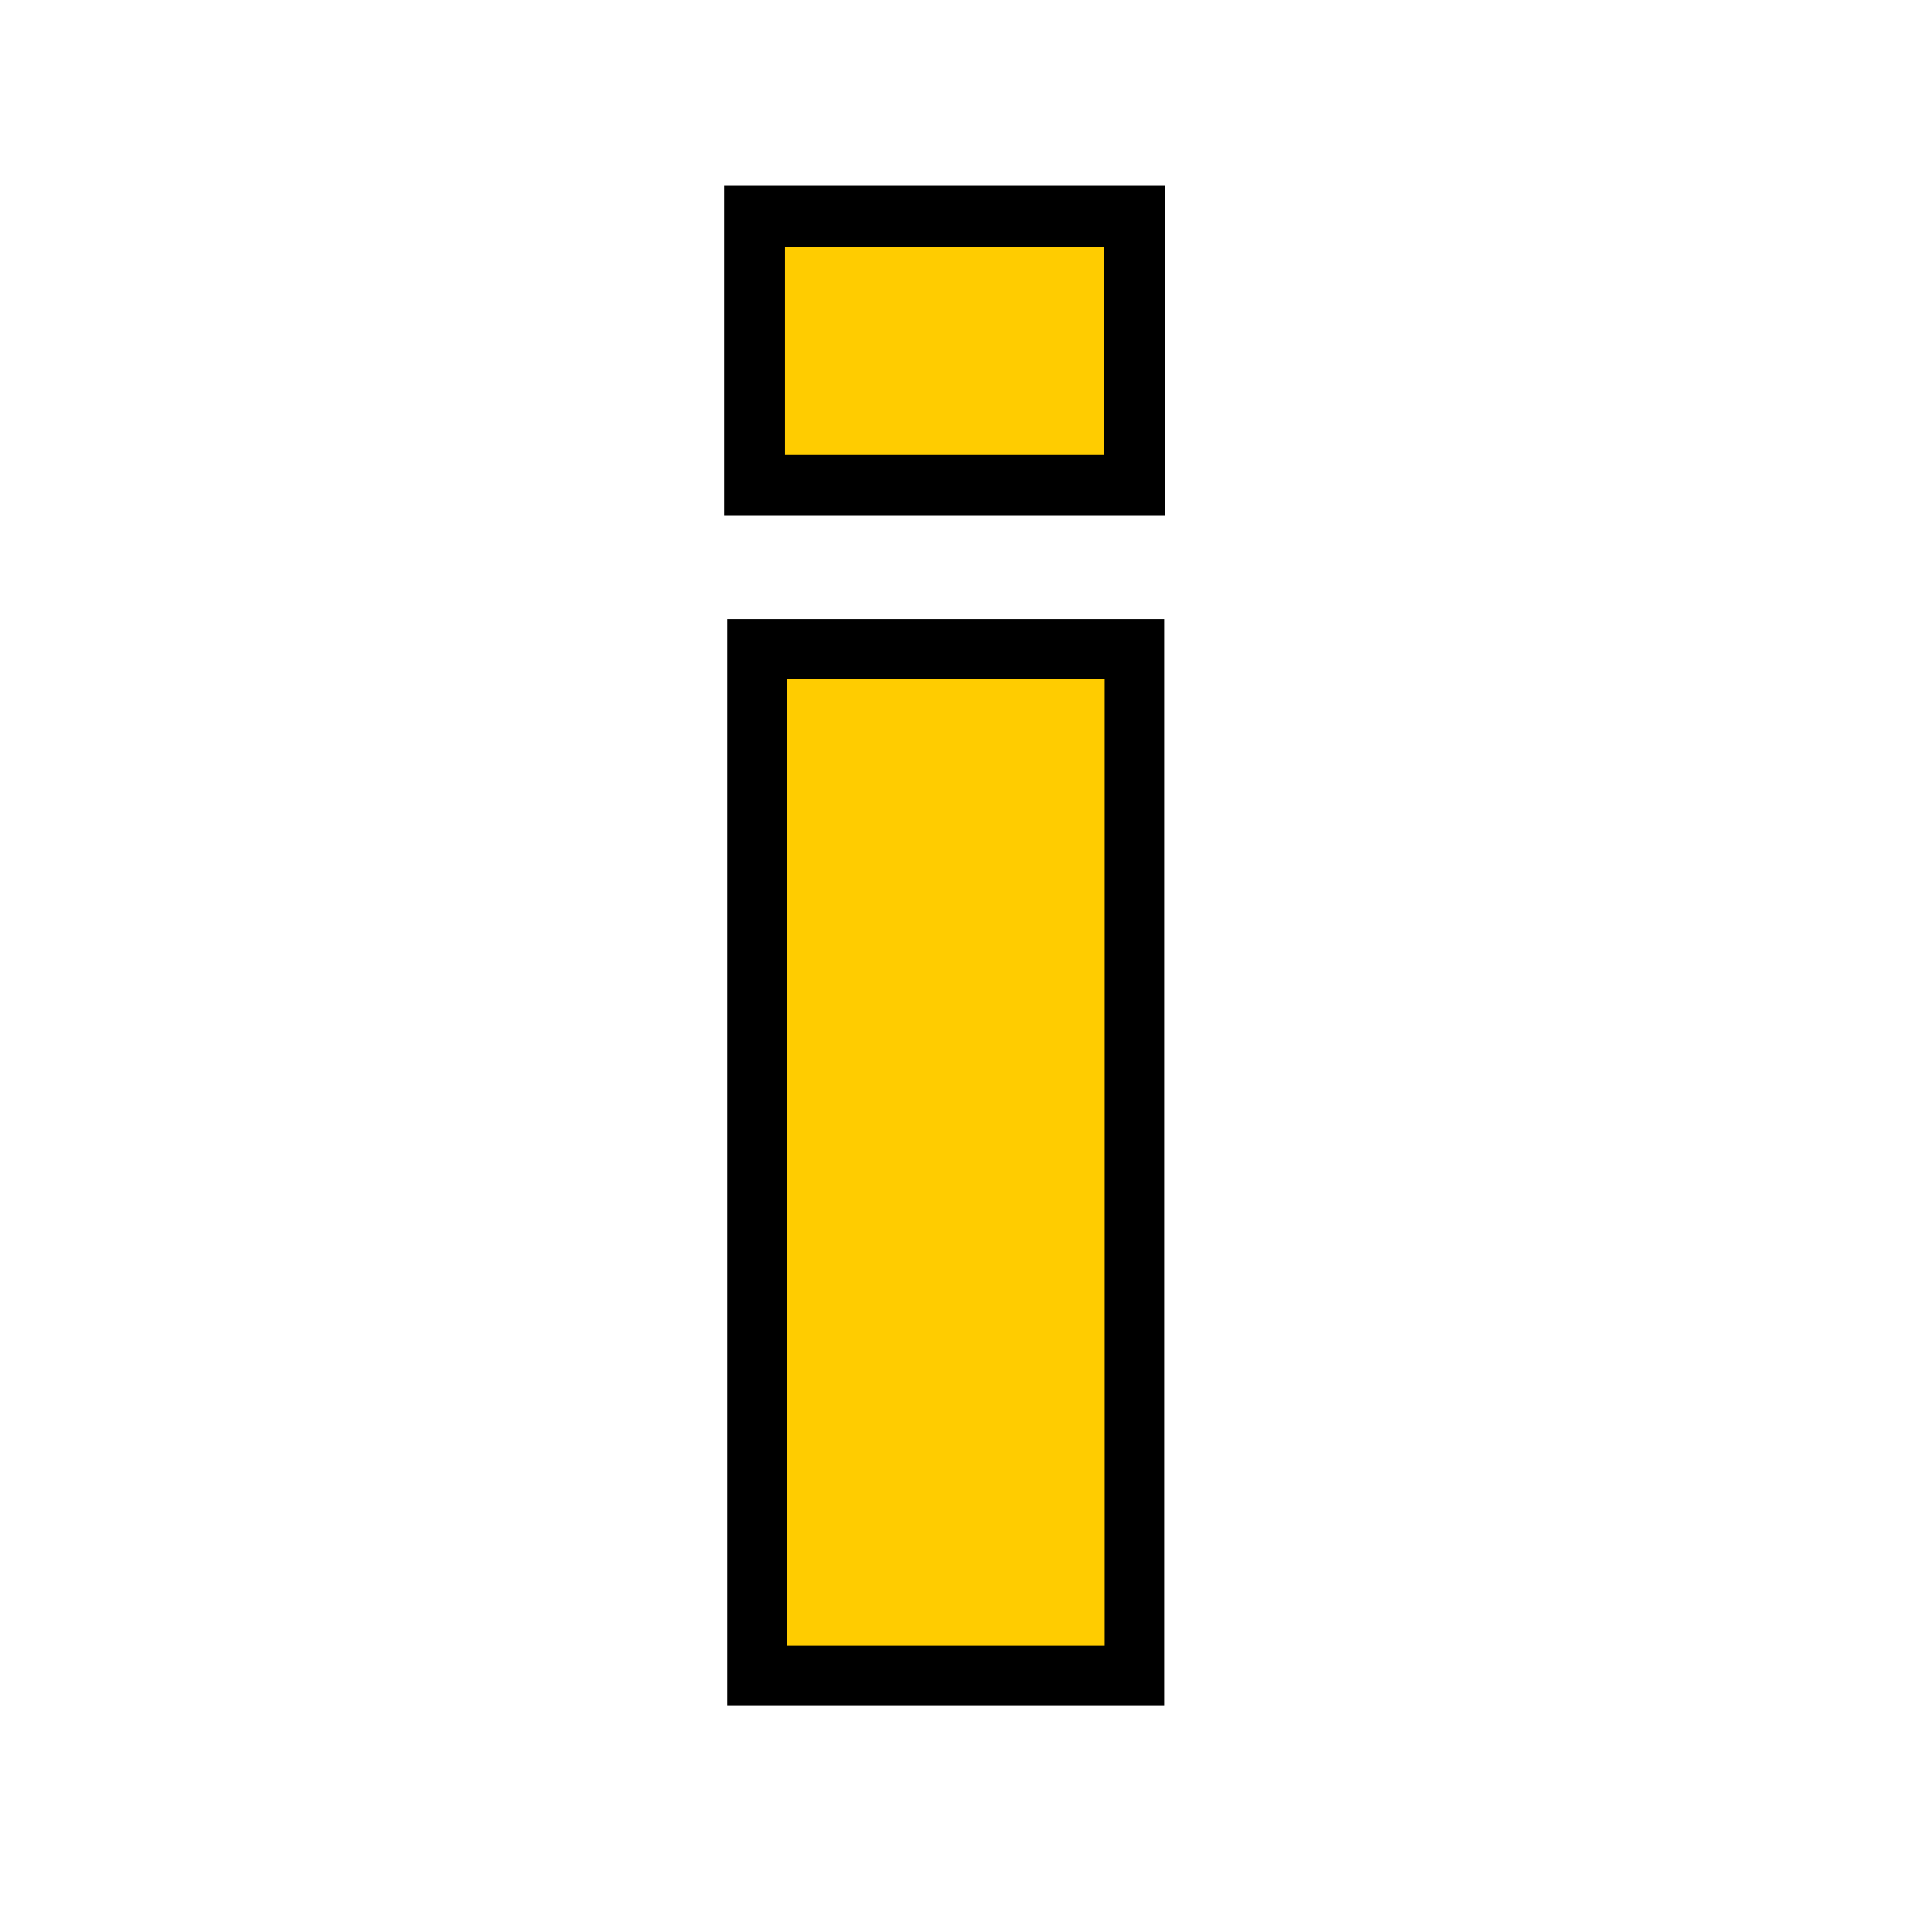
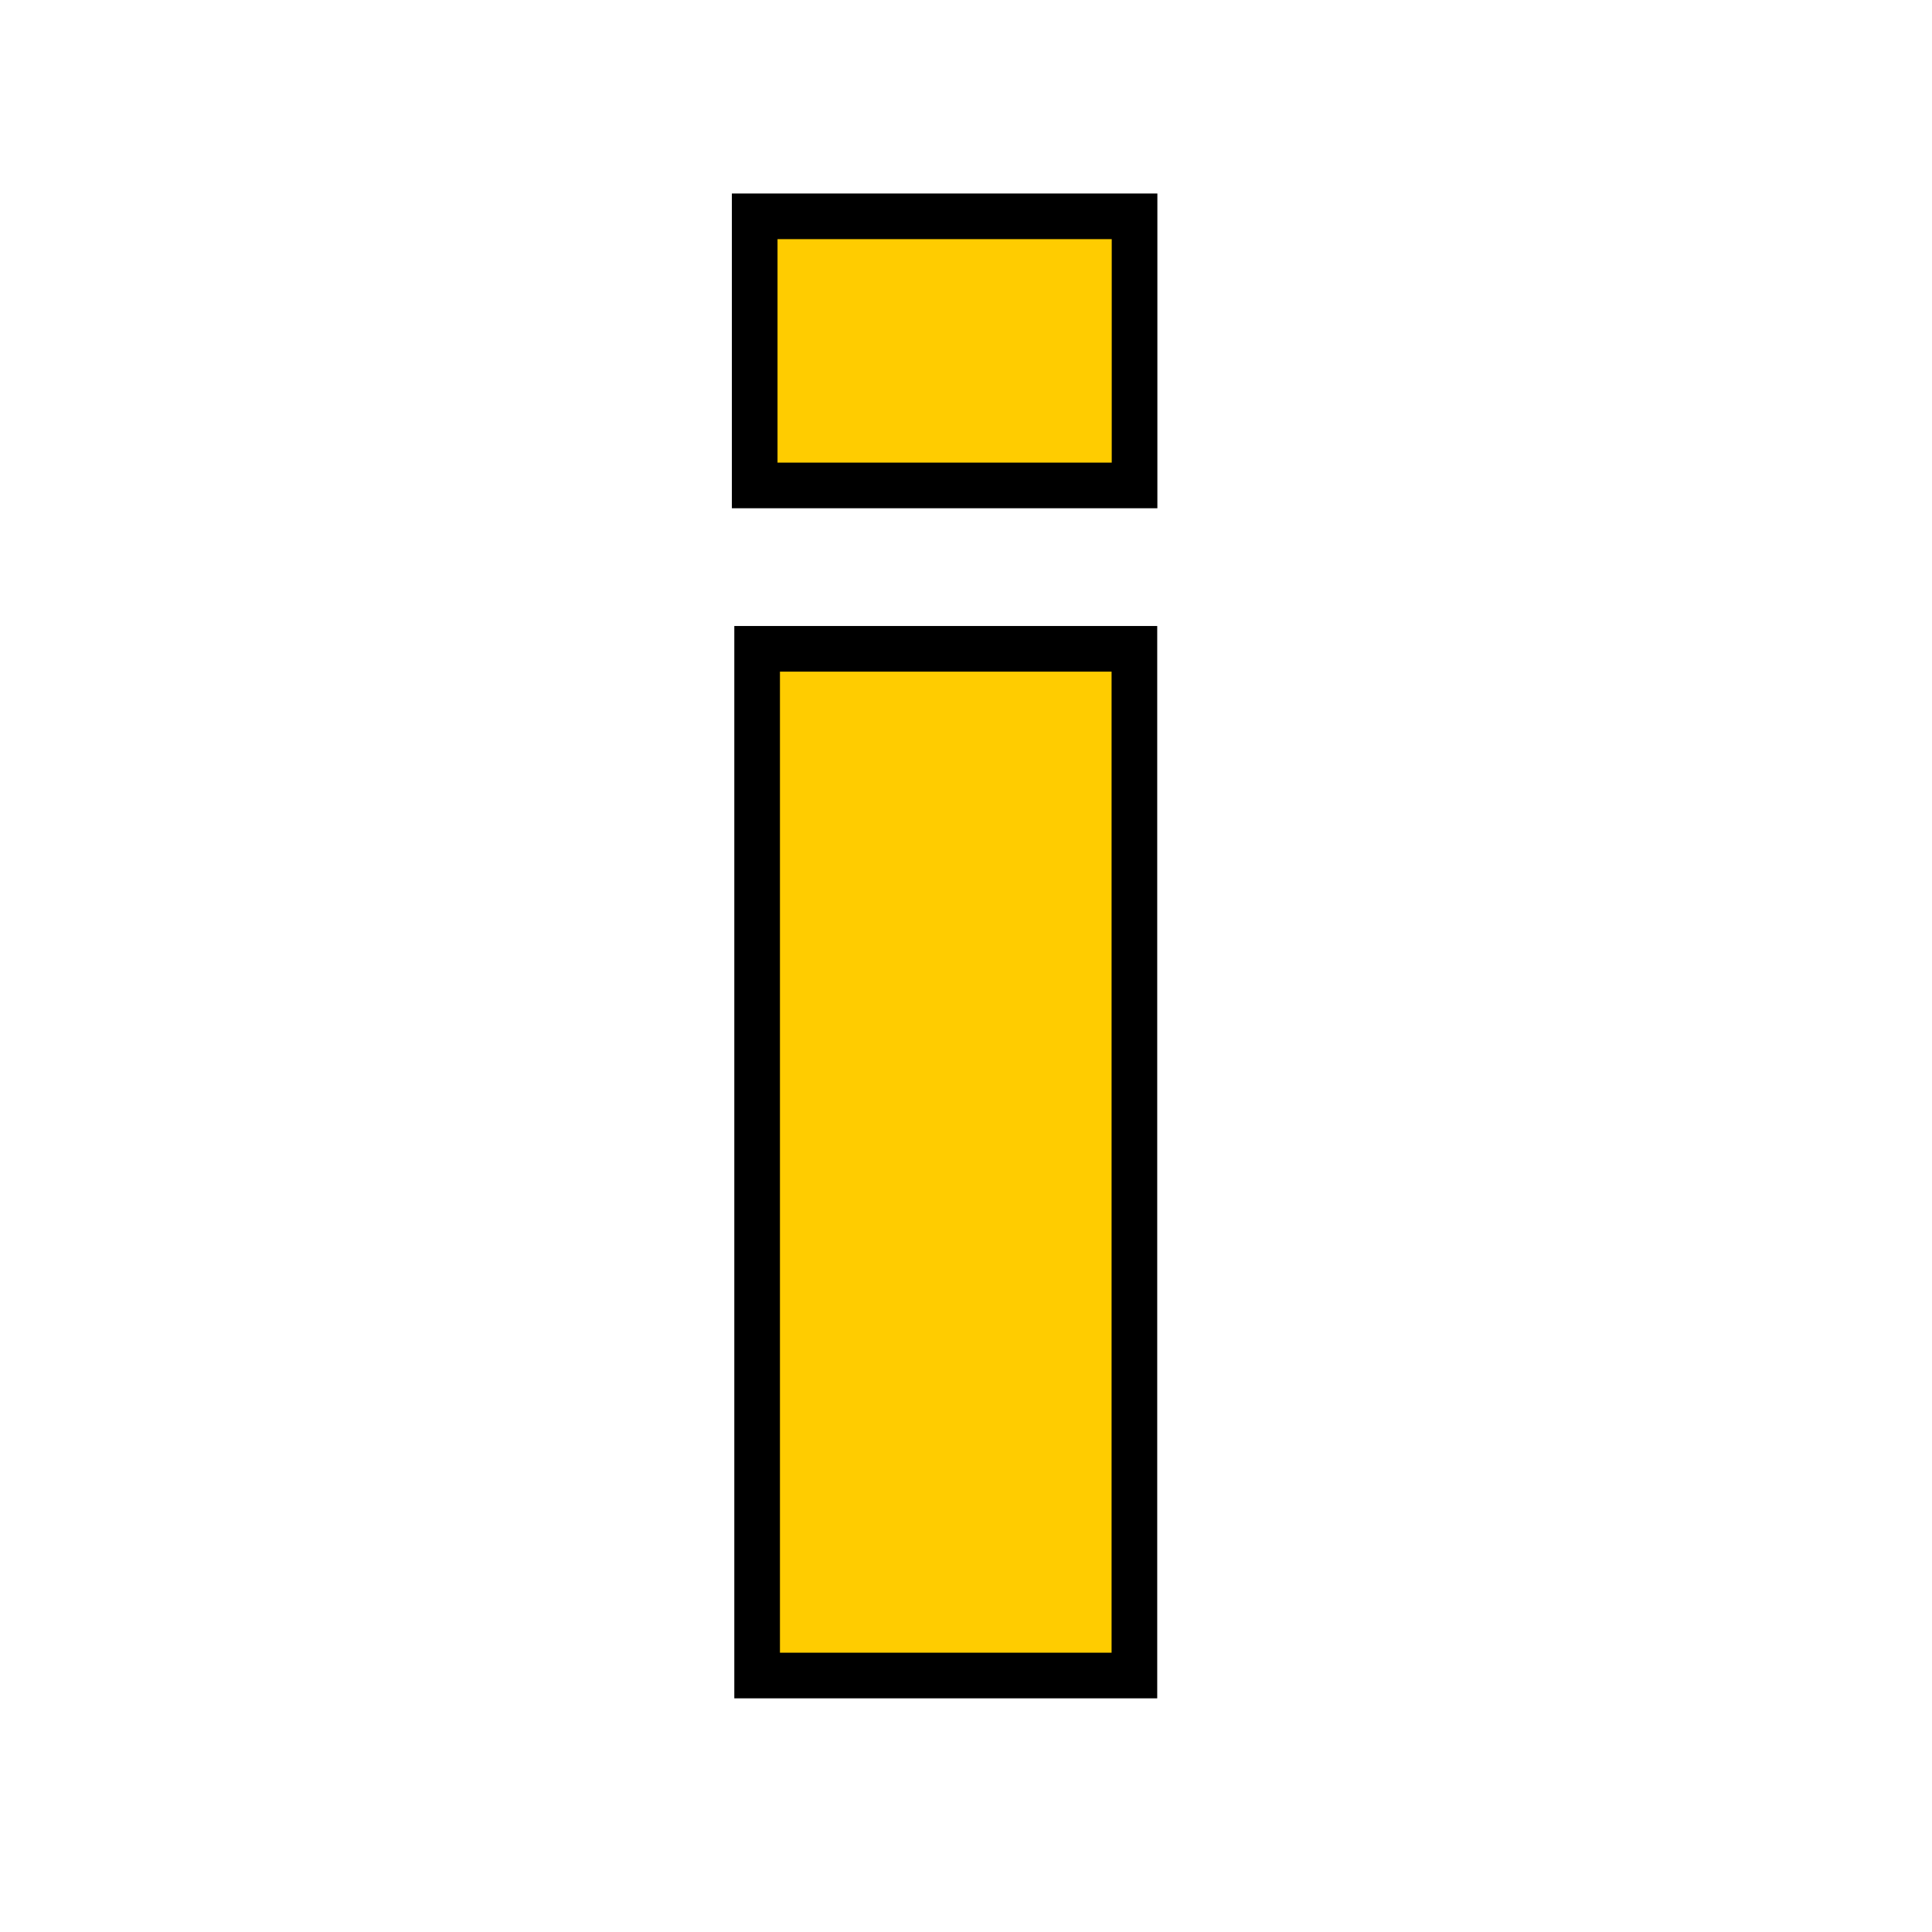
<svg xmlns="http://www.w3.org/2000/svg" xmlns:ns1="http://www.openswatchbook.org/uri/2009/osb" width="48" height="48" viewBox="0 0 12.7 12.7" version="1.1" id="svg4019">
  <defs id="defs4013">
    <linearGradient id="linearGradient6622" ns1:paint="solid">
      <stop style="stop-color:#ffcc00;stop-opacity:1;" offset="0" id="stop6620" />
    </linearGradient>
  </defs>
  <g id="layer1" transform="translate(0,-284.3)">
-     <rect style="fill:#ffcc00;fill-opacity:1;stroke:#000000;stroke-width:0.391;stroke-miterlimit:4;stroke-dasharray:none;stroke-opacity:1" id="rect6684" width="2.48" height="6.749" x="4.977" y="288.565" />
-     <rect style="fill:#ffcc00;fill-opacity:1;stroke:#000000;stroke-width:0.4;stroke-miterlimit:4;stroke-dasharray:none;stroke-opacity:1" id="rect6686" width="2.497" height="1.769" x="4.961" y="285.722" />
+     <rect style="fill:#ffcc00;fill-opacity:1;stroke:#000000;stroke-width:0.3;stroke-miterlimit:4;stroke-dasharray:none;stroke-opacity:1" id="rect6684" width="2.48" height="6.749" x="4.977" y="288.565" />
+     <rect style="fill:#ffcc00;fill-opacity:1;stroke:#000000;stroke-width:0.3;stroke-miterlimit:4;stroke-dasharray:none;stroke-opacity:1" id="rect6686" width="2.497" height="1.769" x="4.961" y="285.722" />
  </g>
</svg>
